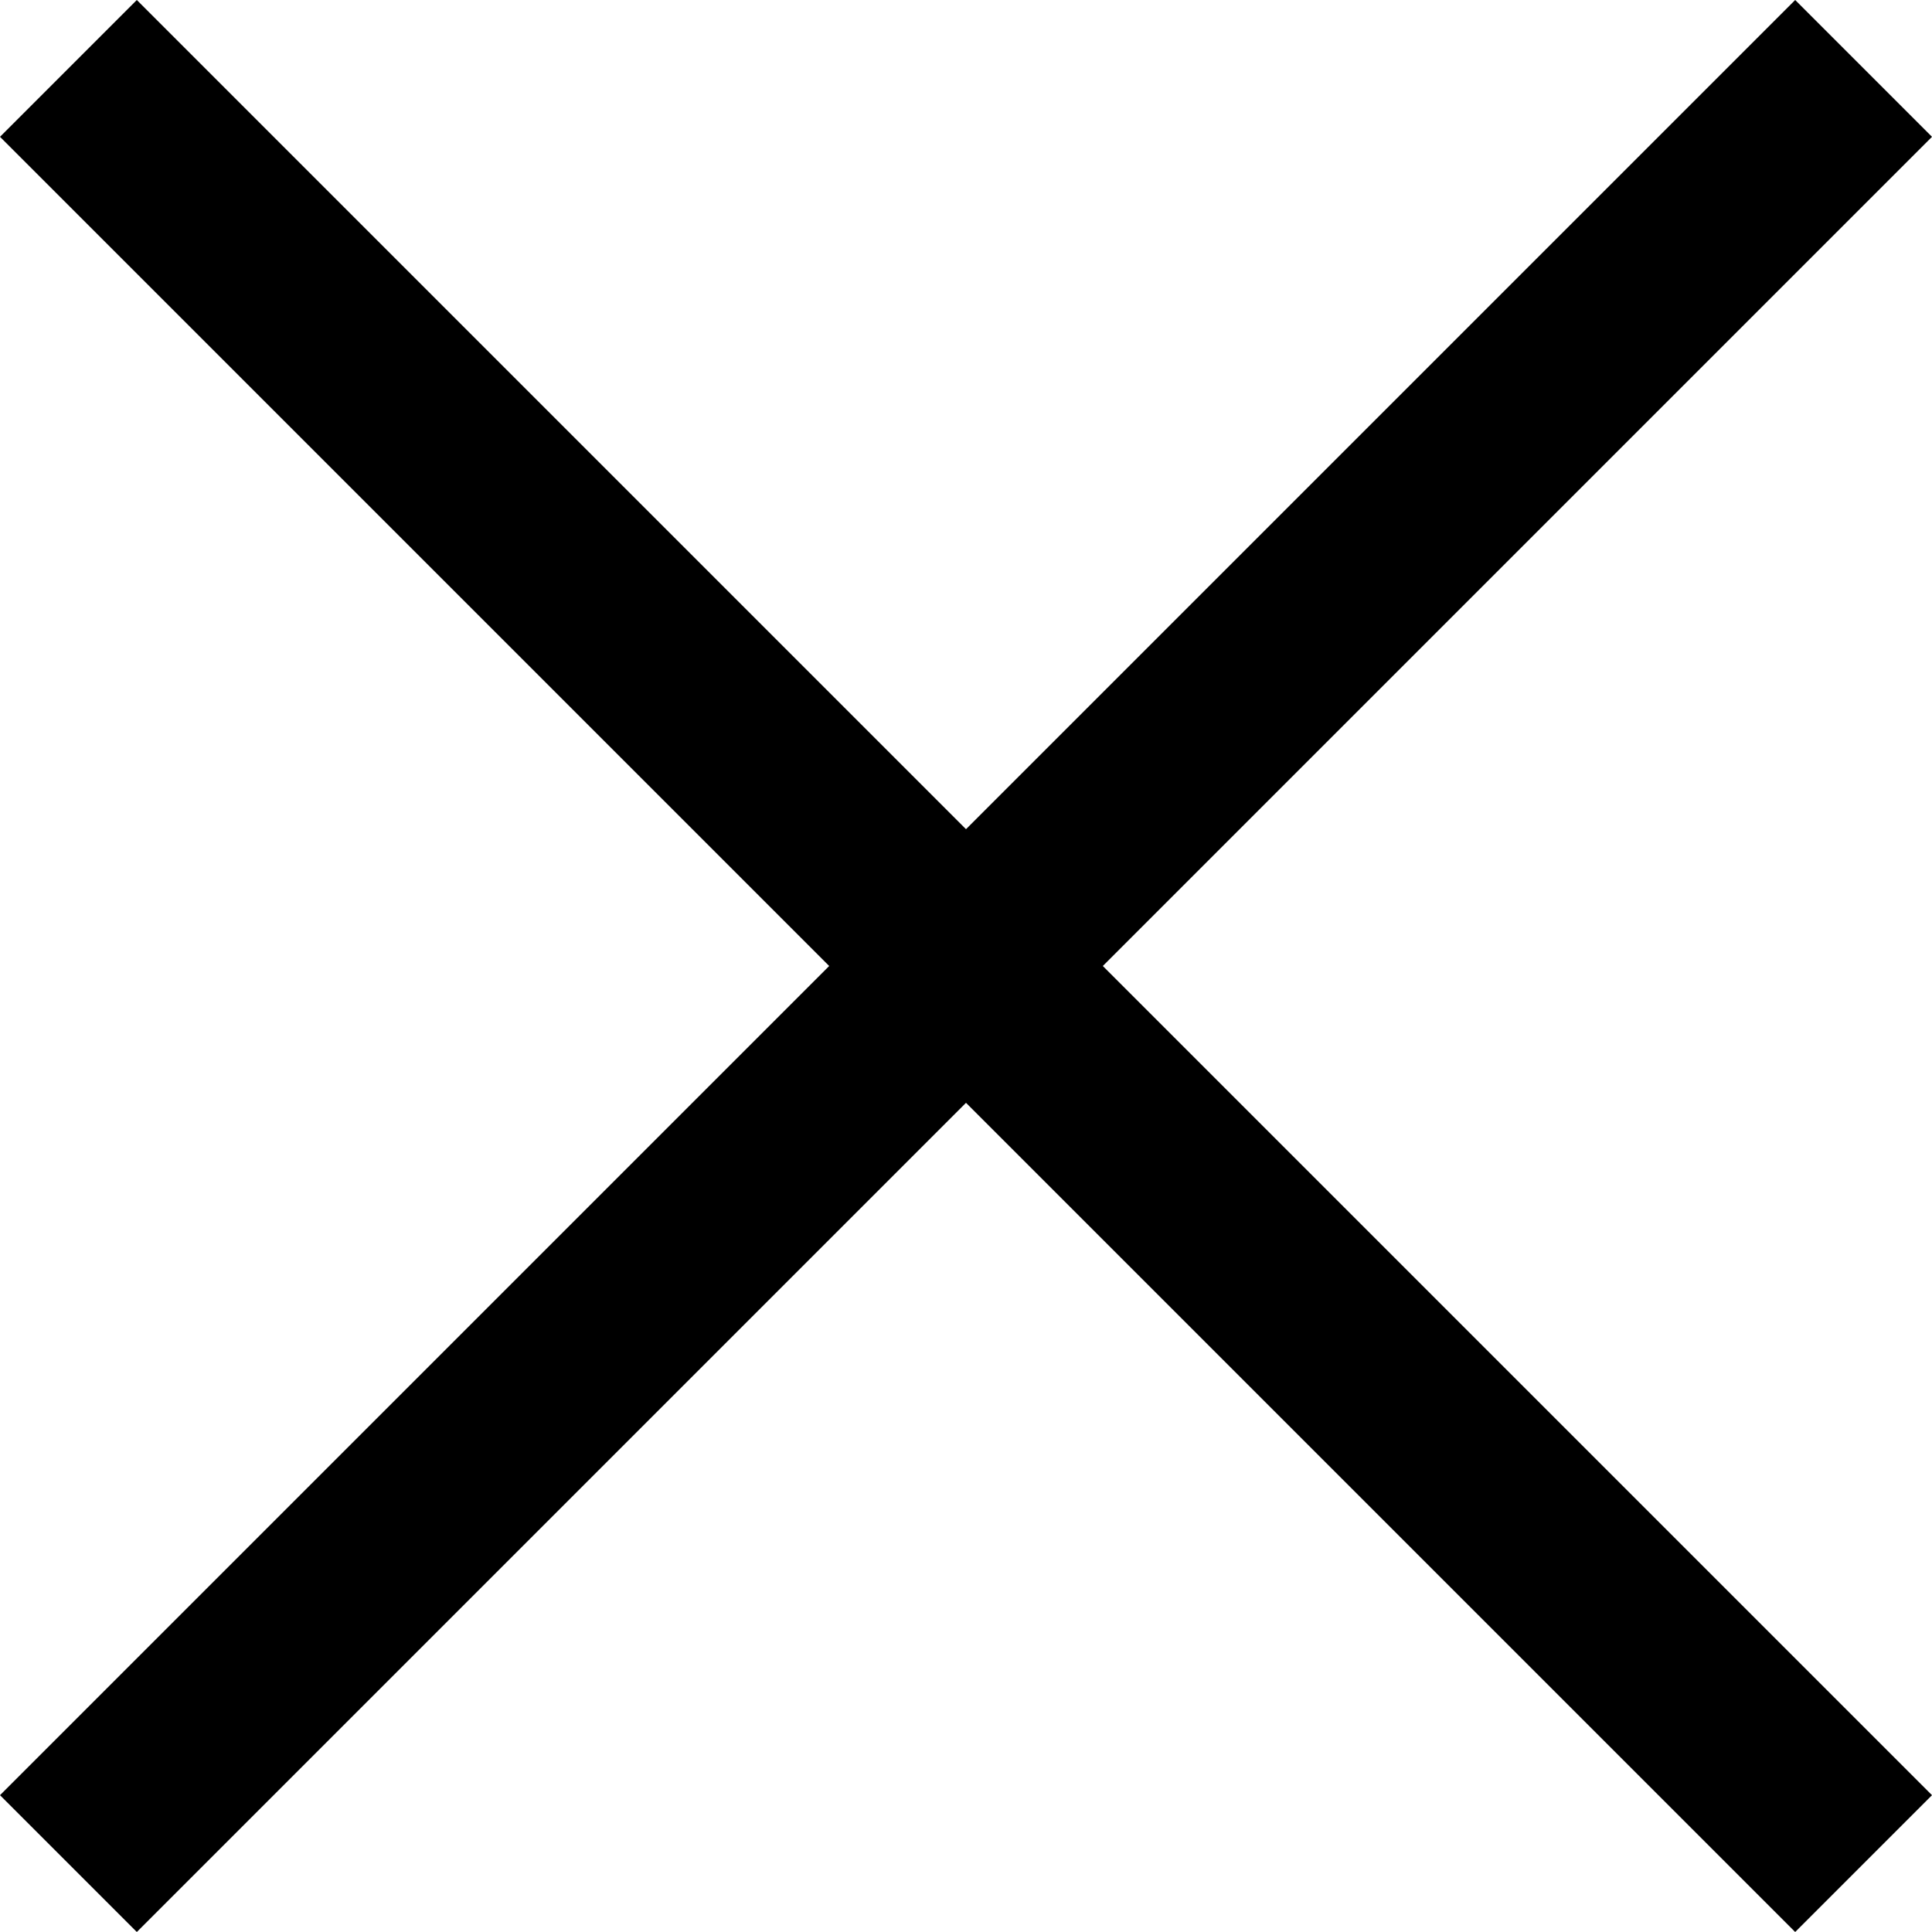
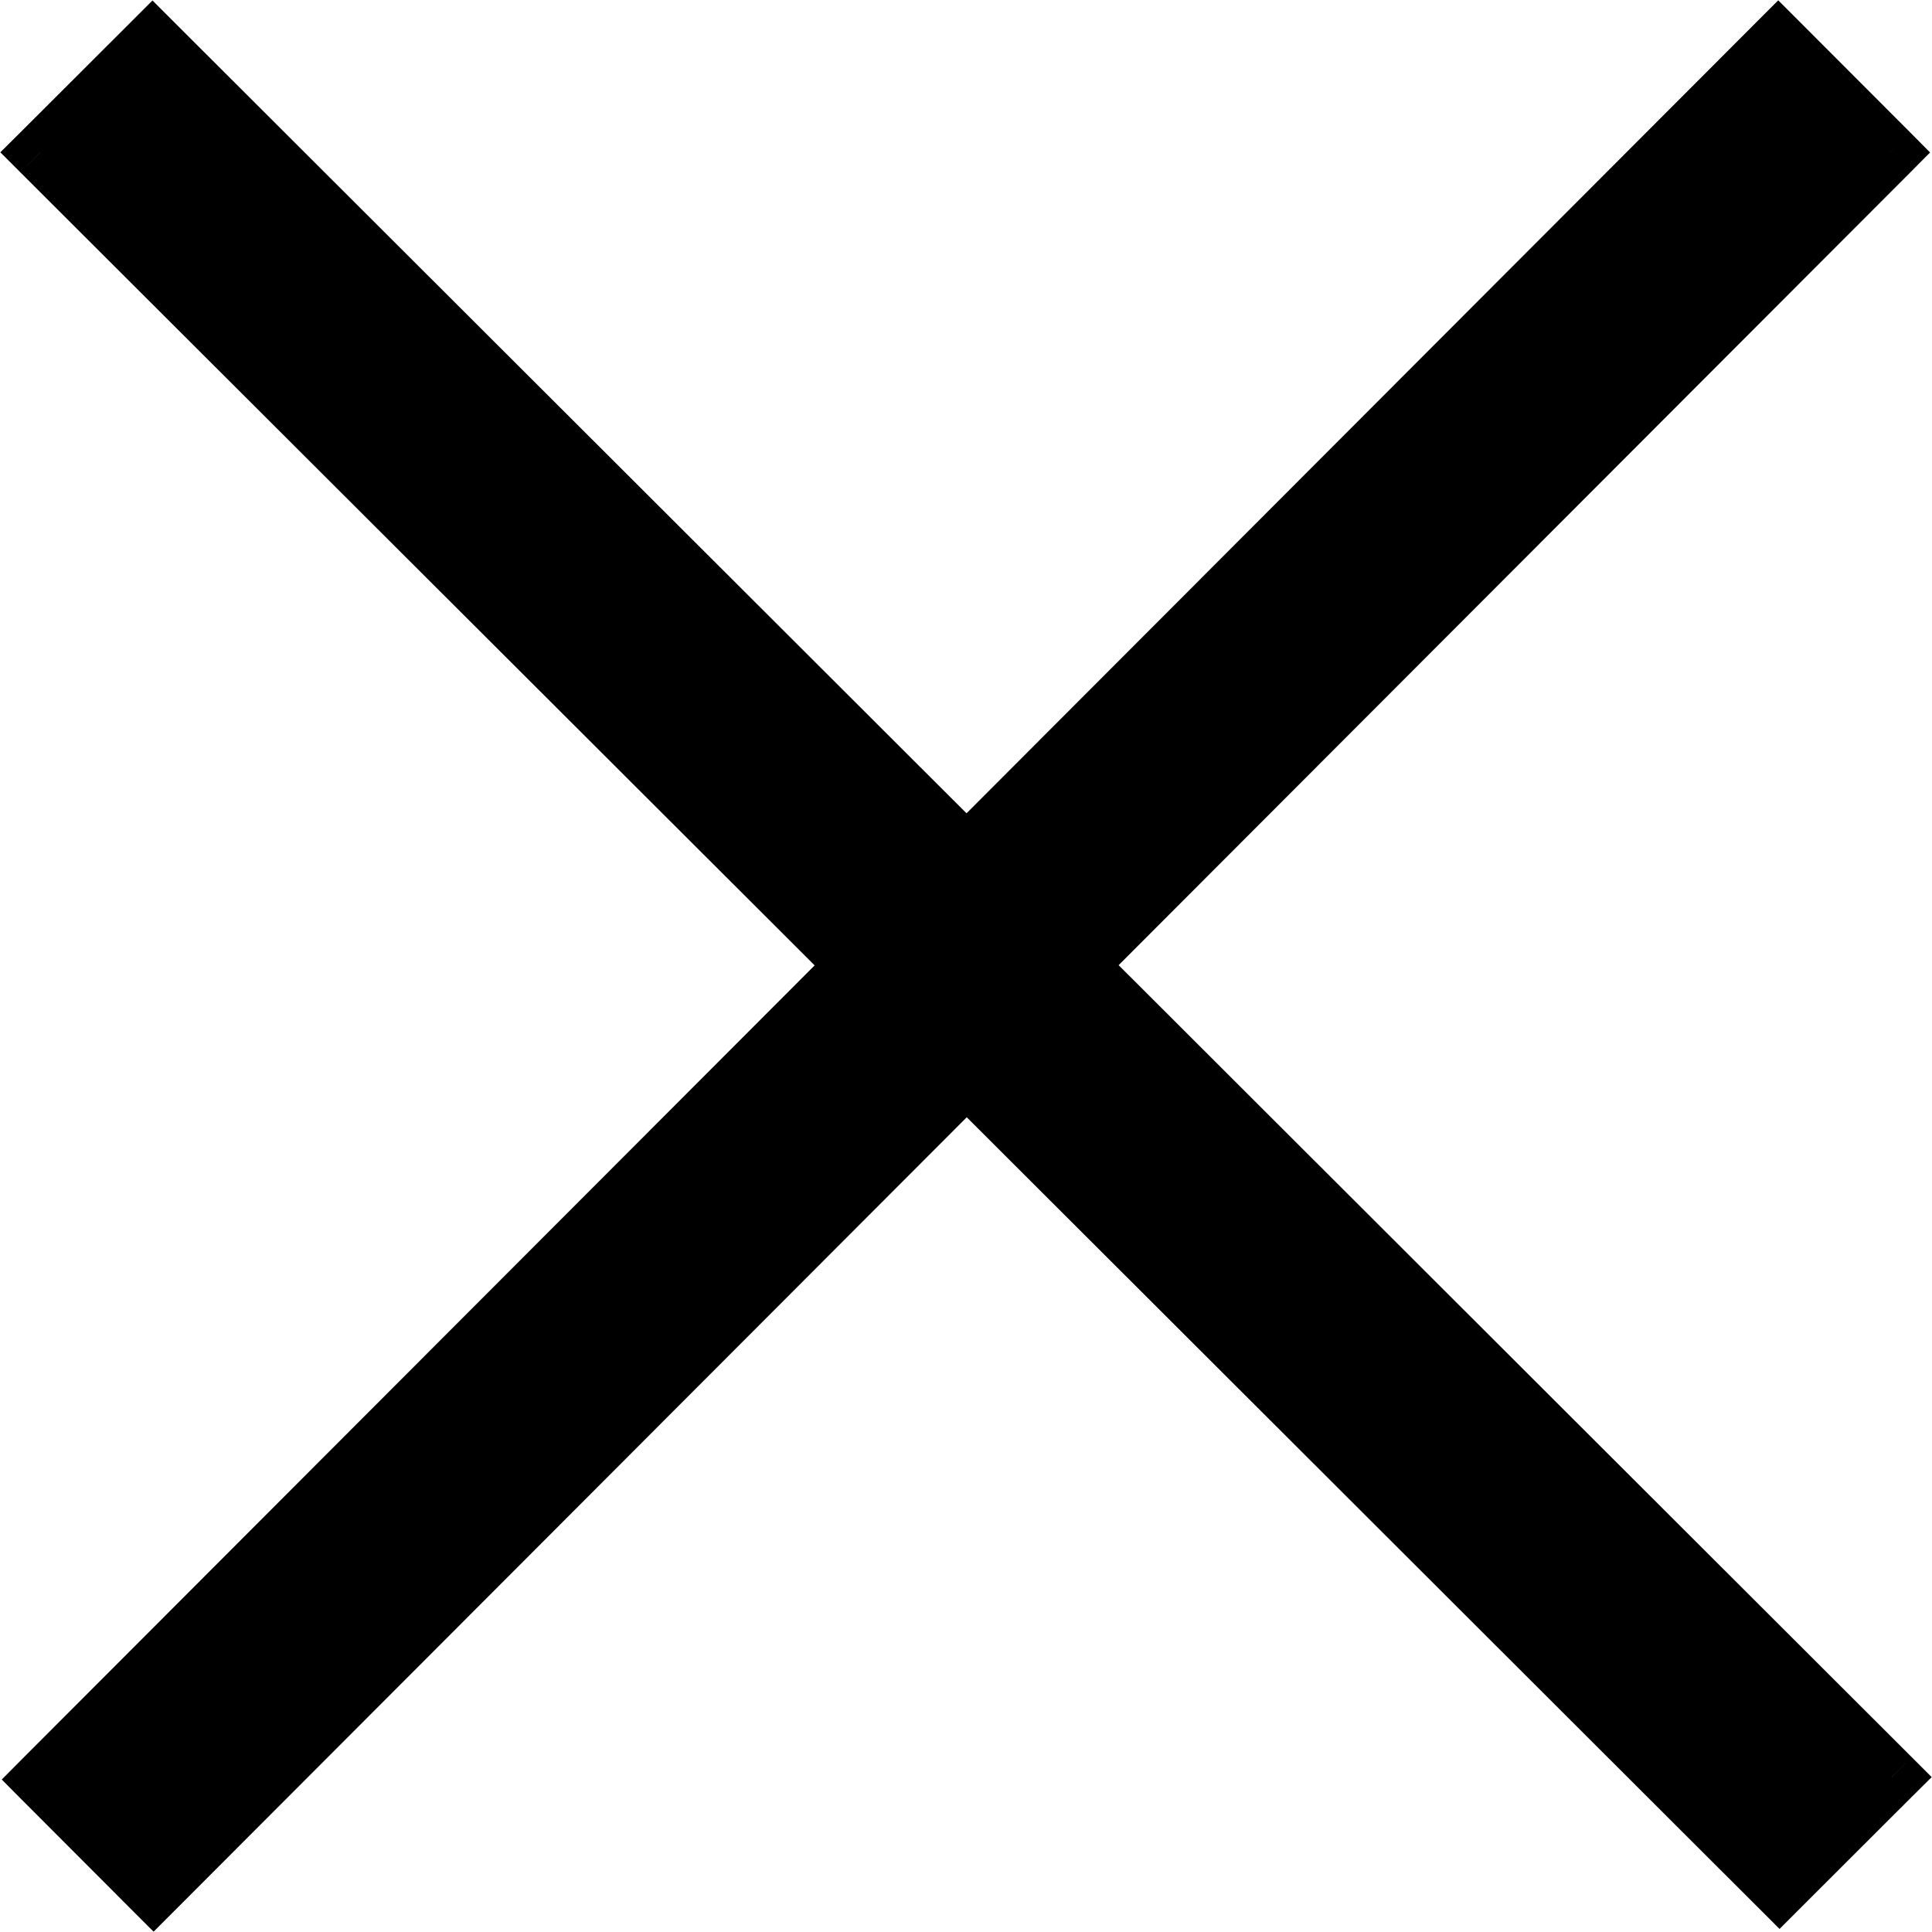
- <svg xmlns="http://www.w3.org/2000/svg" width="11" height="11" viewBox="0 0 11 11" fill="none">
-   <path d="M6.279 5.5L11 10.221l-.779.779L5.5 6.279.779 11 0 10.221 4.721 5.5 0 .779.779 0 5.5 4.721 10.221 0 11 .779 6.279 5.5z" fill="#000" />
+ <svg xmlns="http://www.w3.org/2000/svg" width="12" height="12" viewBox="0 0 12 12" fill="none">
+   <path fill-rule="evenodd" clip-rule="evenodd" d="M11.741 0.947L11.045 0.25L6.003 5.299L0.947 0.251L0.25 0.946L5.307 5.996L0.258 11.053L0.954 11.75L6.004 6.692L11.053 11.733L11.75 11.038L6.7 5.995L11.741 0.947Z" fill="black" />
+   <path d="M11.045 0.25L11.169 0.126L11.045 0.002L10.921 0.126L11.045 0.25ZM11.741 0.947L11.865 1.071L11.988 0.947L11.865 0.823L11.741 0.947ZM6.003 5.299L5.88 5.423L6.003 5.547L6.127 5.423L6.003 5.299ZM0.947 0.251L1.071 0.127L0.947 0.003L0.823 0.127L0.947 0.251ZM0.25 0.946L0.126 0.823L0.002 0.946L0.126 1.07L0.25 0.946ZM5.307 5.996L5.431 6.12L5.555 5.996L5.431 5.872L5.307 5.996ZM0.258 11.053L0.134 10.929L0.011 11.053L0.134 11.177L0.258 11.053ZM0.954 11.75L0.83 11.874L0.954 11.998L1.078 11.874L0.954 11.75ZM6.004 6.692L6.128 6.568L6.004 6.445L5.88 6.569L6.004 6.692ZM11.053 11.733L10.929 11.857L11.053 11.981L11.177 11.857L11.053 11.733ZM11.75 11.038L11.874 11.161L11.998 11.038L11.874 10.914L11.75 11.038ZM6.7 5.995L6.576 5.872L6.453 5.995L6.577 6.119L6.7 5.995ZM10.921 0.374L11.617 1.071L11.865 0.823L11.169 0.126L10.921 0.374ZM6.127 5.423L11.169 0.374L10.921 0.126L5.879 5.176L6.127 5.423ZM0.823 0.374L5.88 5.423L6.127 5.175L1.071 0.127L0.823 0.374ZM0.374 1.07L1.071 0.374L0.823 0.127L0.126 0.823L0.374 1.07ZM5.431 5.872L0.374 0.823L0.126 1.07L5.184 6.12L5.431 5.872ZM0.382 11.177L5.431 6.12L5.183 5.873L0.134 10.929L0.382 11.177ZM1.078 11.626L0.382 10.929L0.134 11.177L0.83 11.874L1.078 11.626ZM5.88 6.569L0.83 11.626L1.078 11.874L6.128 6.816L5.88 6.569ZM11.177 11.61L6.128 6.568L5.881 6.816L10.929 11.857L11.177 11.61ZM11.626 10.914L10.929 11.61L11.177 11.857L11.874 11.161L11.626 10.914ZM6.577 6.119L11.626 11.161L11.874 10.914L6.824 5.871L6.577 6.119ZM11.617 0.823L6.576 5.872L6.824 6.119L11.865 1.071L11.617 0.823Z" fill="black" />
</svg>
